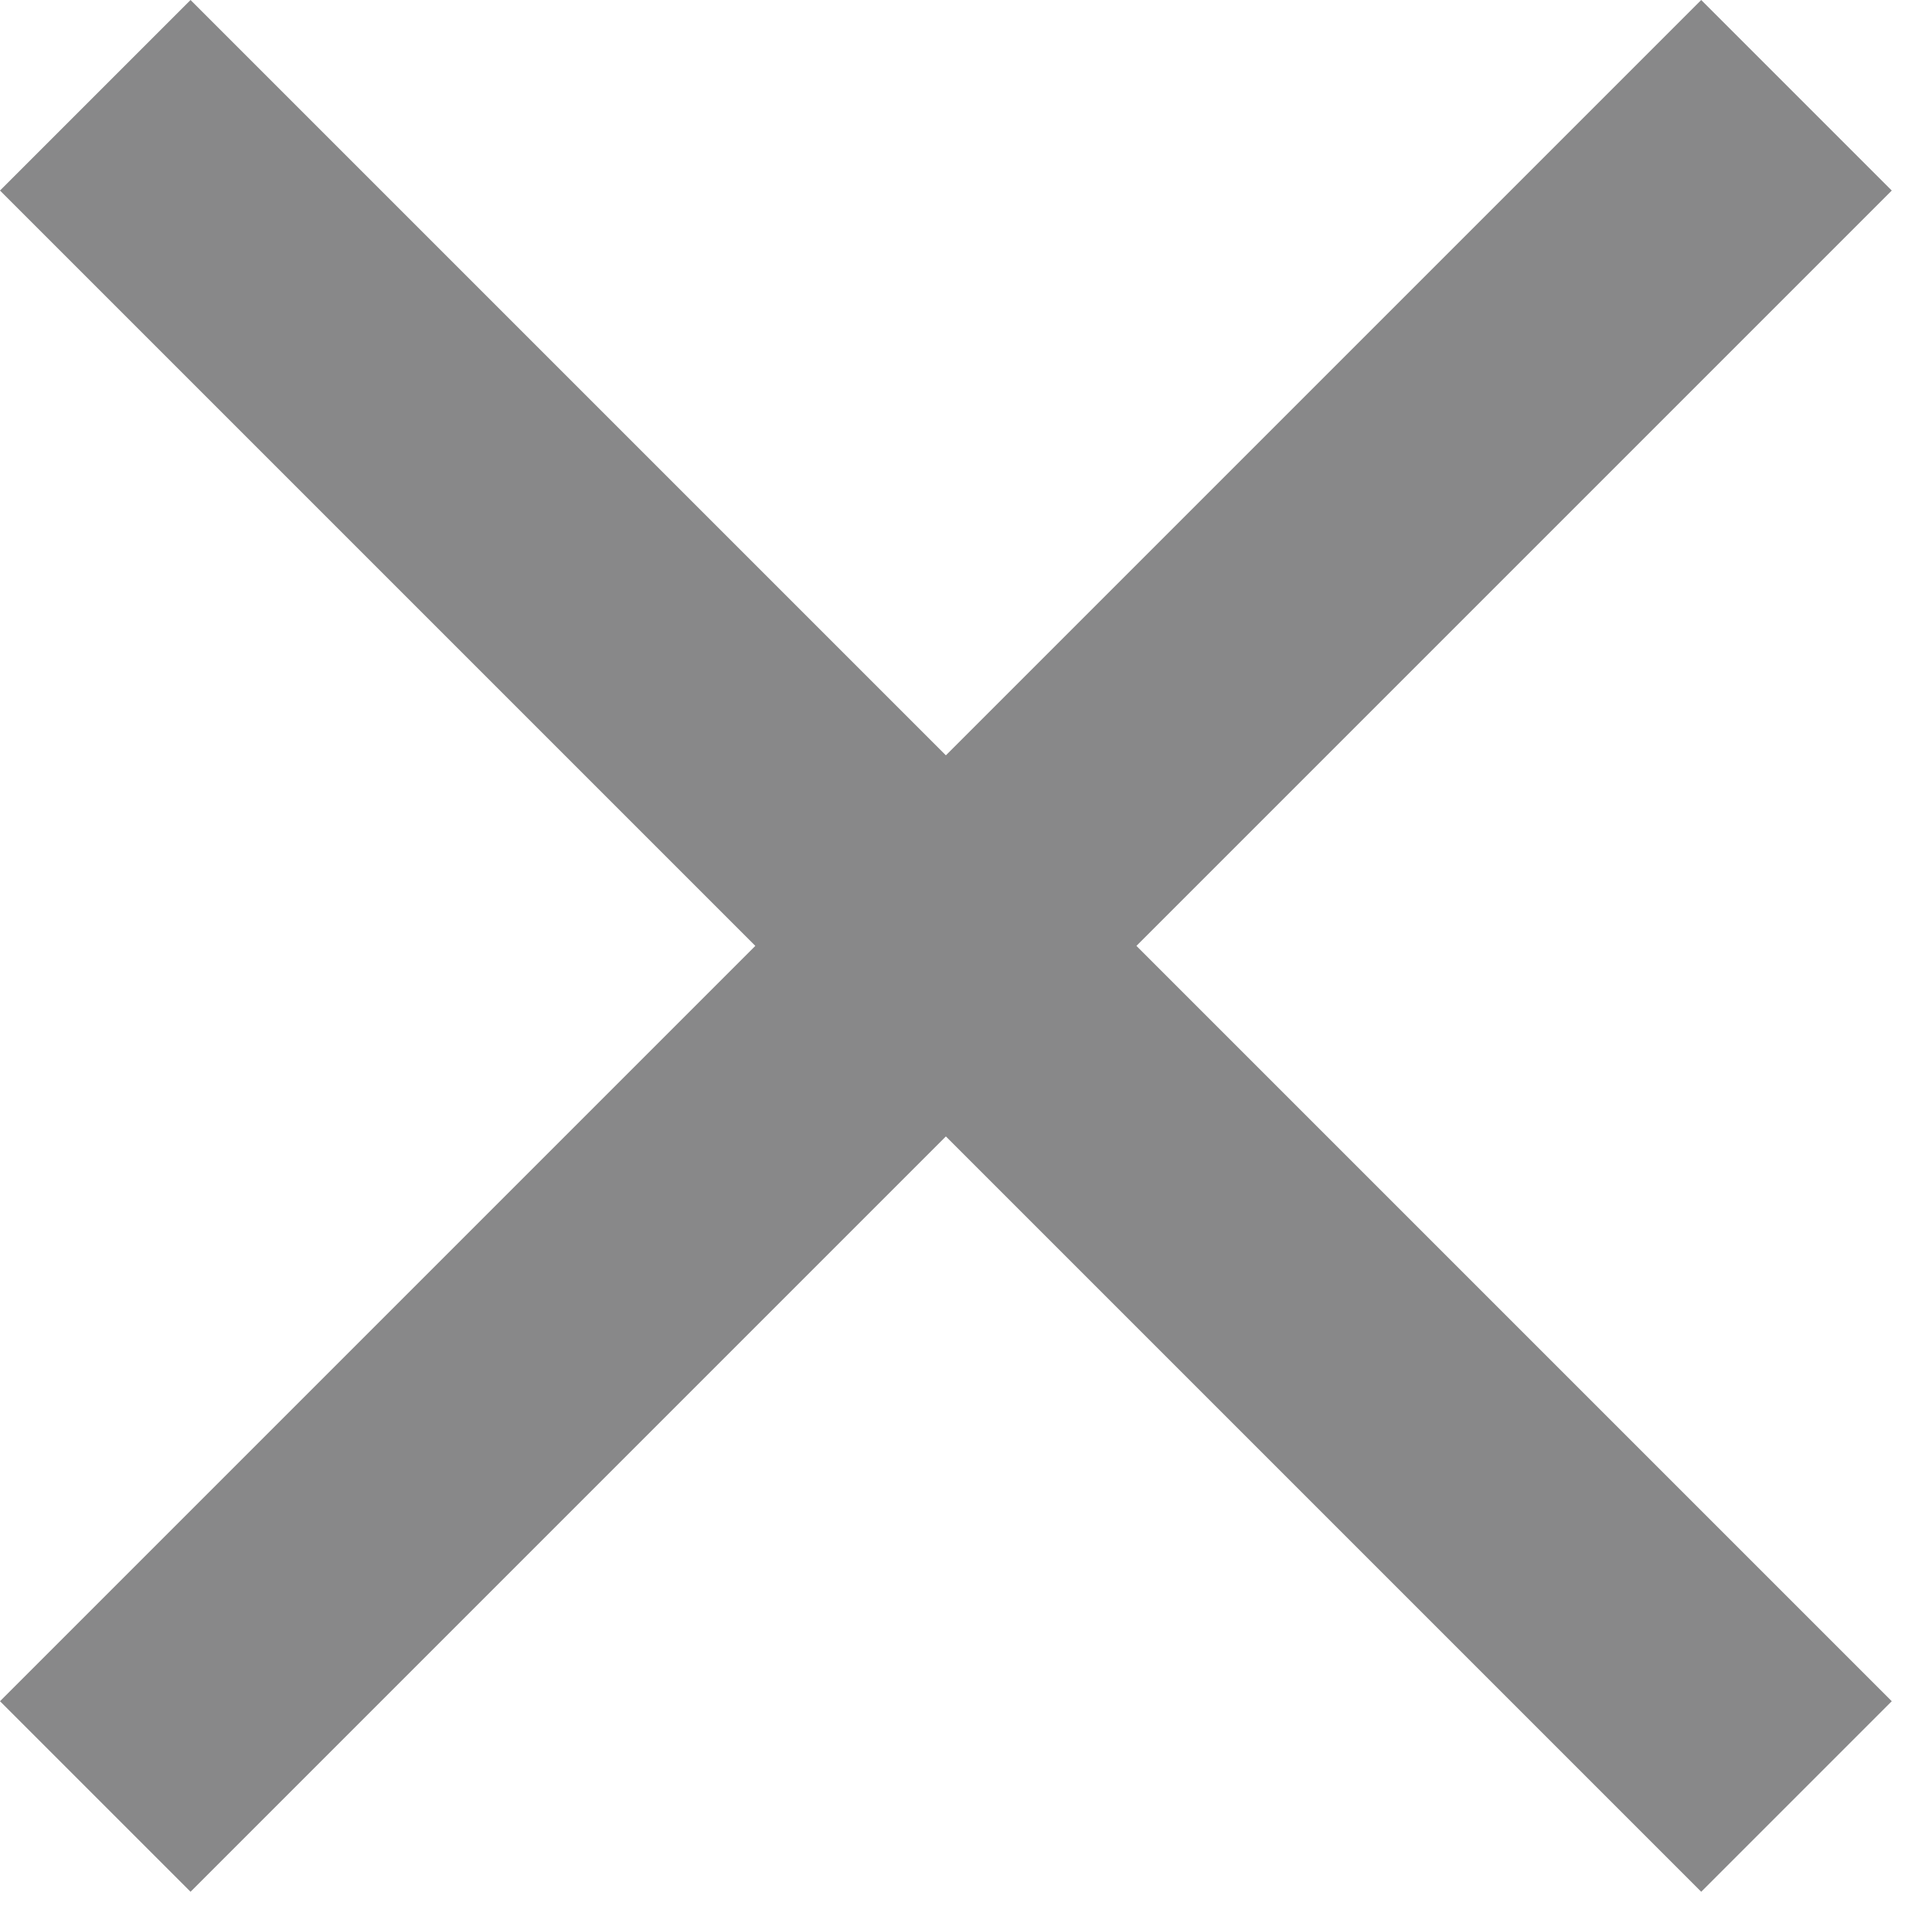
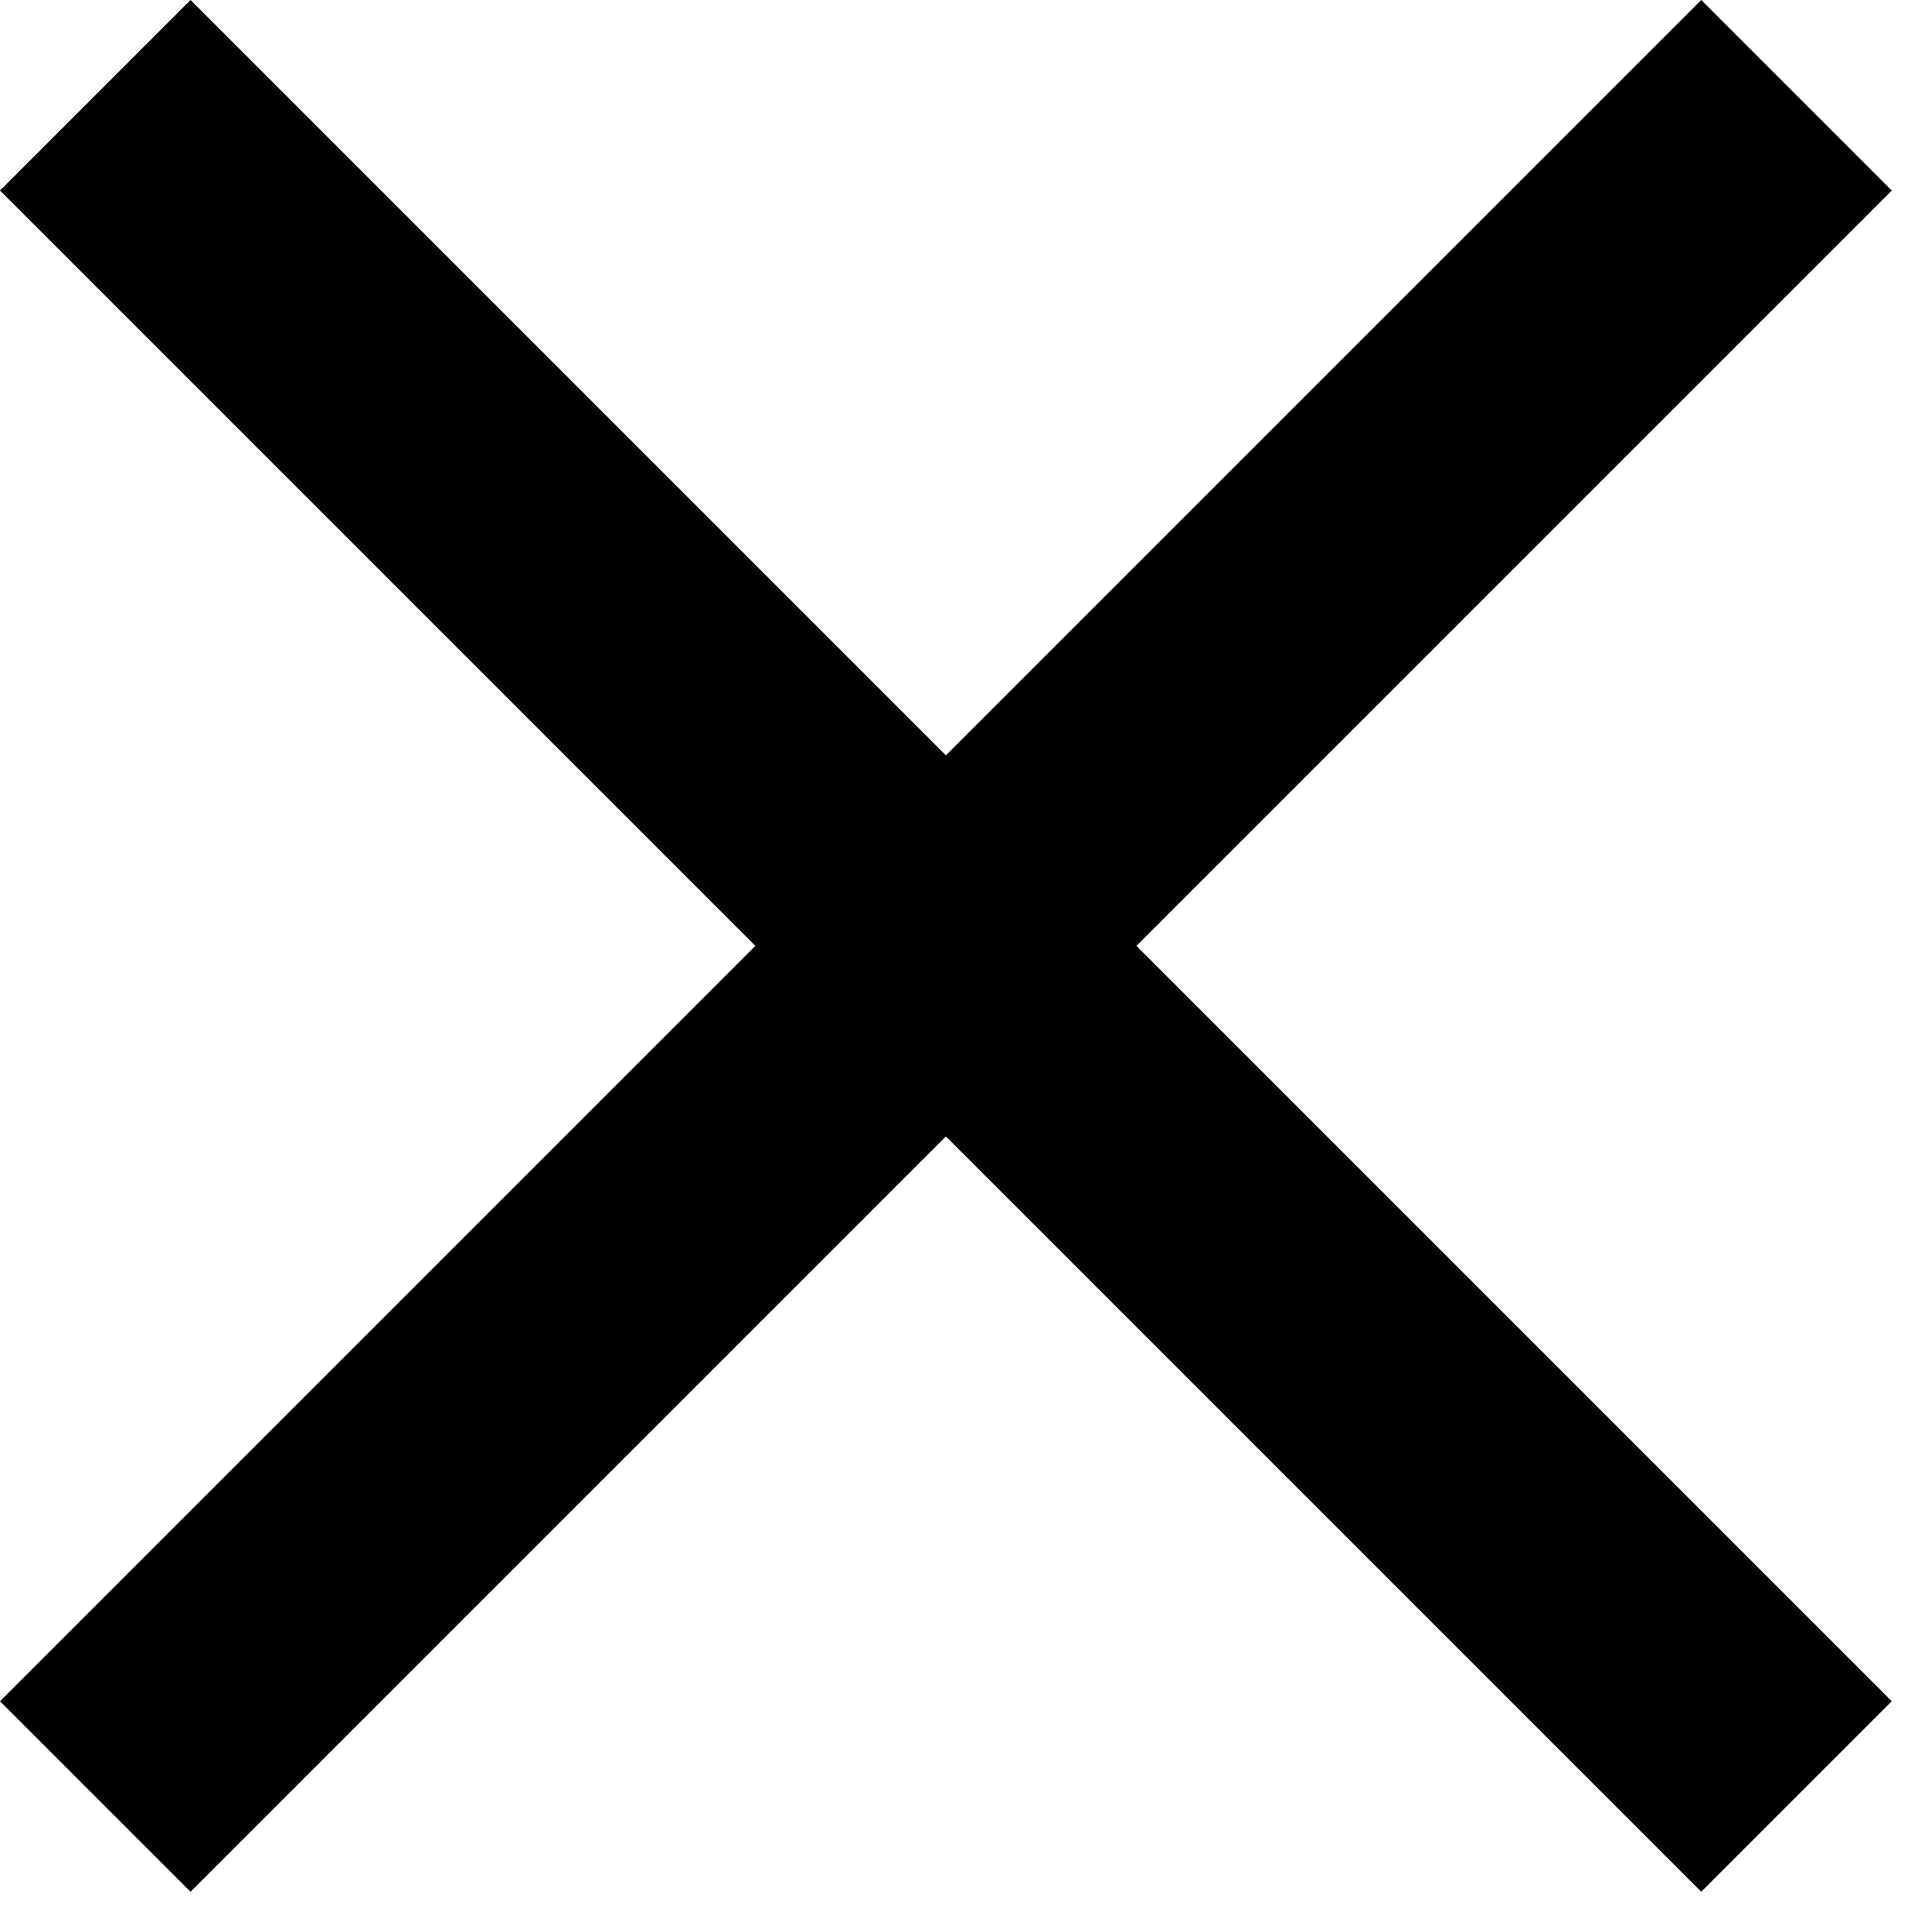
<svg xmlns="http://www.w3.org/2000/svg" id="icon_close" width="24" height="24" viewBox="0 0 24 24">
  <path id="Container" d="M0,0H24V24H0Z" fill="none" />
-   <path id="Path_36" data-name="Path 36" d="M28.5,7.367,26.133,5,16.75,14.383,7.367,5,5,7.367l9.383,9.383L5,26.133,7.367,28.5l9.383-9.383L26.133,28.5,28.5,26.133,19.117,16.75Z" transform="translate(-5 -5)" fill="#888889" />
+   <path id="Path_36" data-name="Path 36" d="M28.5,7.367,26.133,5,16.75,14.383,7.367,5,5,7.367l9.383,9.383L5,26.133,7.367,28.5l9.383-9.383L26.133,28.5,28.5,26.133,19.117,16.75Z" transform="translate(-5 -5)" />
</svg>
